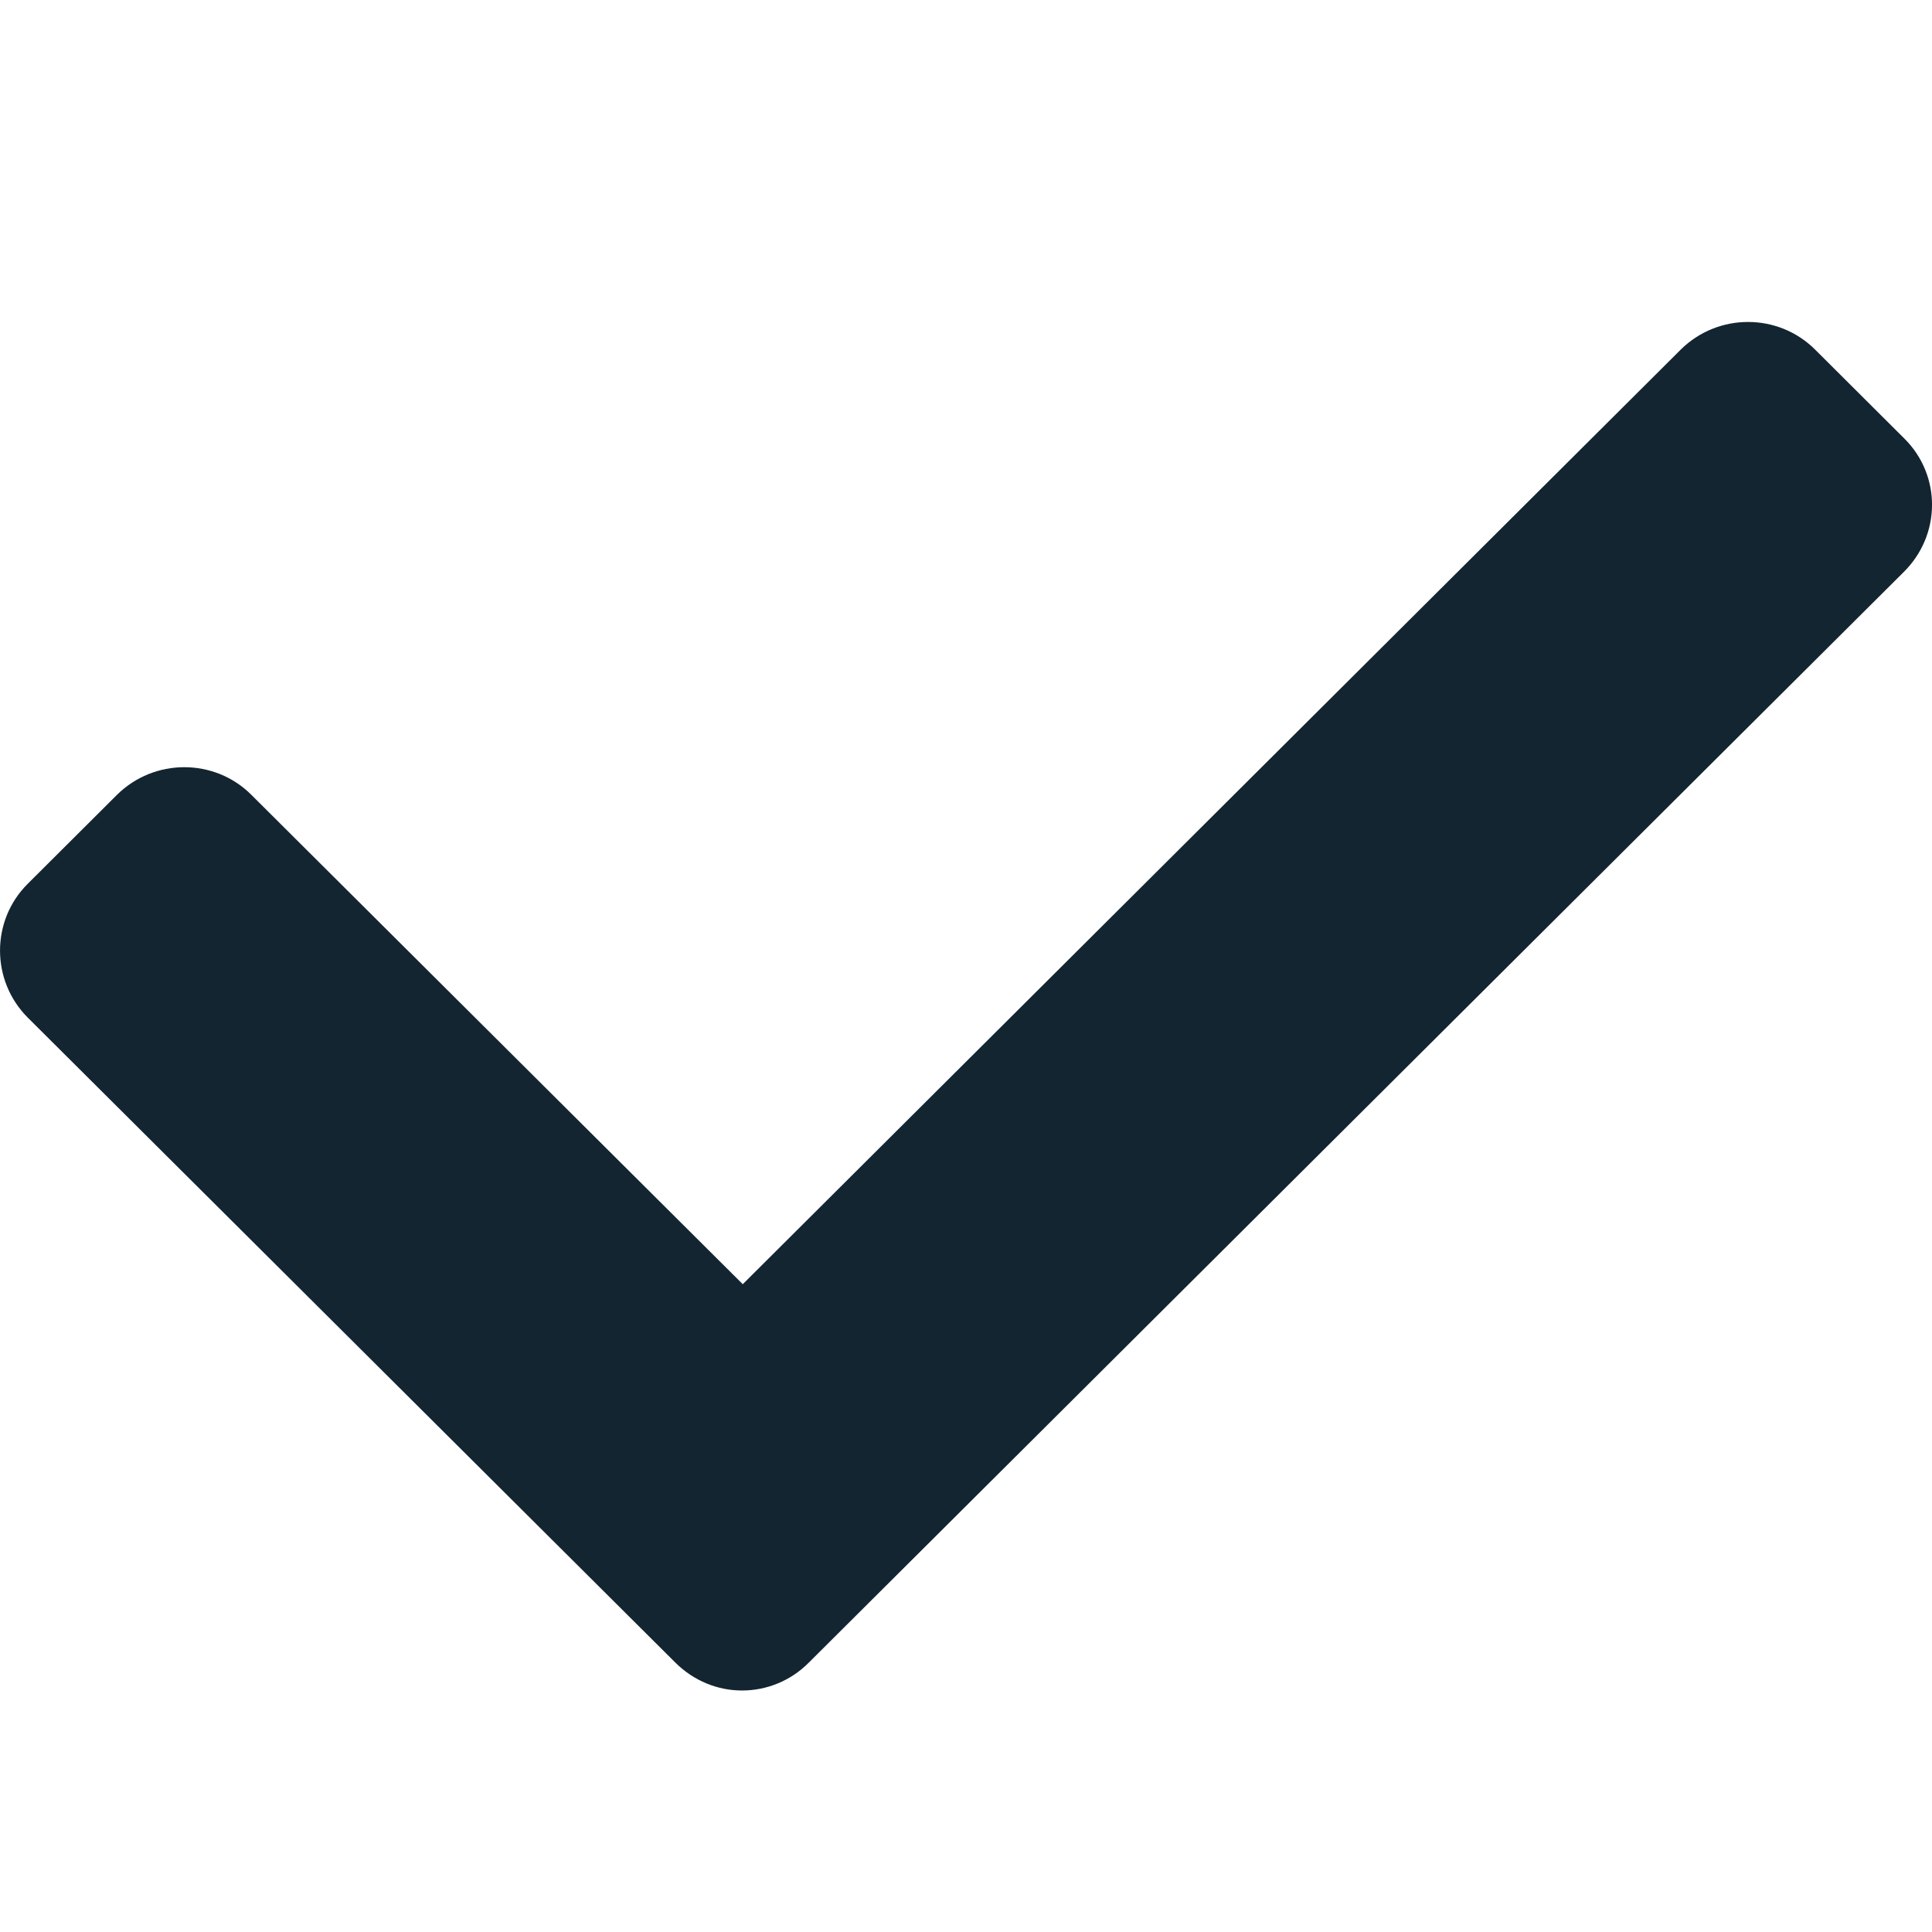
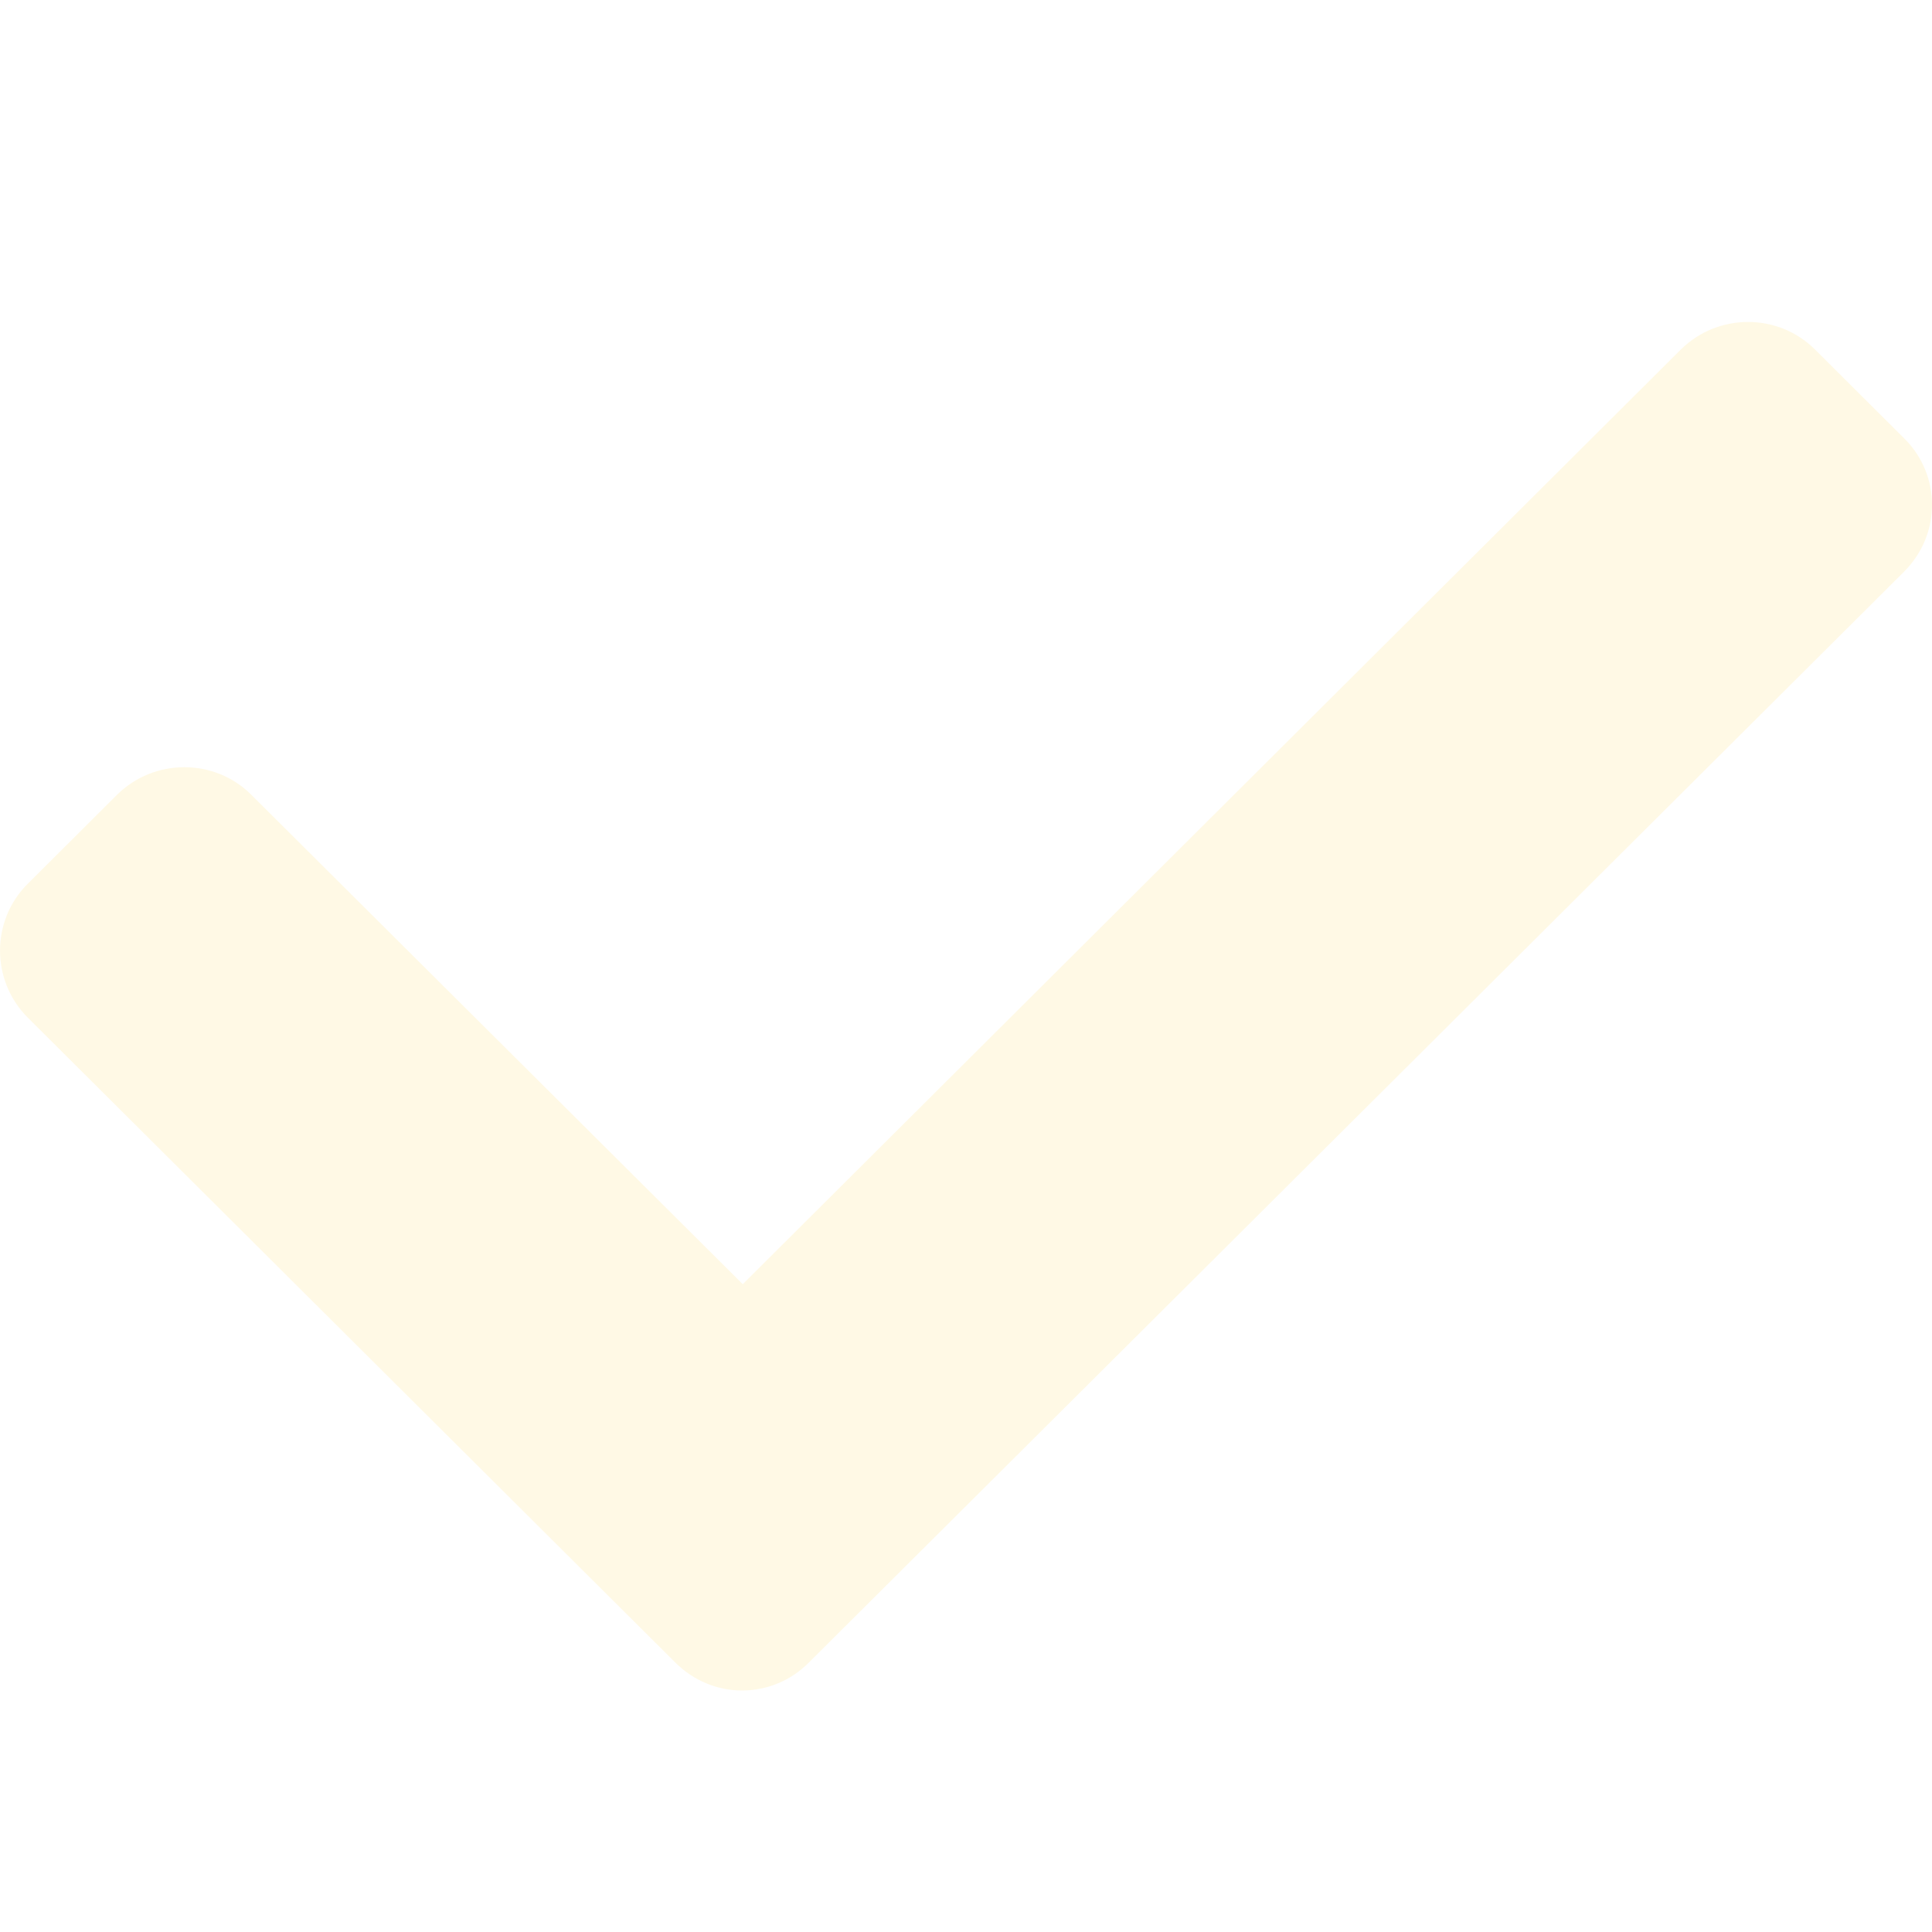
<svg xmlns="http://www.w3.org/2000/svg" width="20" height="20" viewBox="0 0 20 20" fill="none">
-   <path d="M19.715 4.541L18.789 3.618C18.407 3.238 17.785 3.238 17.4 3.618L7.689 13.294L2.601 8.227C2.22 7.847 1.597 7.847 1.212 8.227L0.286 9.15C-0.095 9.53 -0.095 10.15 0.286 10.533L6.991 17.211C7.183 17.402 7.431 17.5 7.682 17.5C7.933 17.5 8.184 17.402 8.373 17.211L19.705 5.924C20.097 5.538 20.097 4.921 19.715 4.541Z" fill="#132531" />
+   <path d="M19.715 4.541L18.789 3.618C18.407 3.238 17.785 3.238 17.4 3.618L7.689 13.294L2.601 8.227C2.22 7.847 1.597 7.847 1.212 8.227L0.286 9.15C-0.095 9.53 -0.095 10.15 0.286 10.533L6.991 17.211C7.183 17.402 7.431 17.5 7.682 17.5C7.933 17.5 8.184 17.402 8.373 17.211L19.705 5.924C20.097 5.538 20.097 4.921 19.715 4.541Z" fill="#fff9e5" />
</svg>
